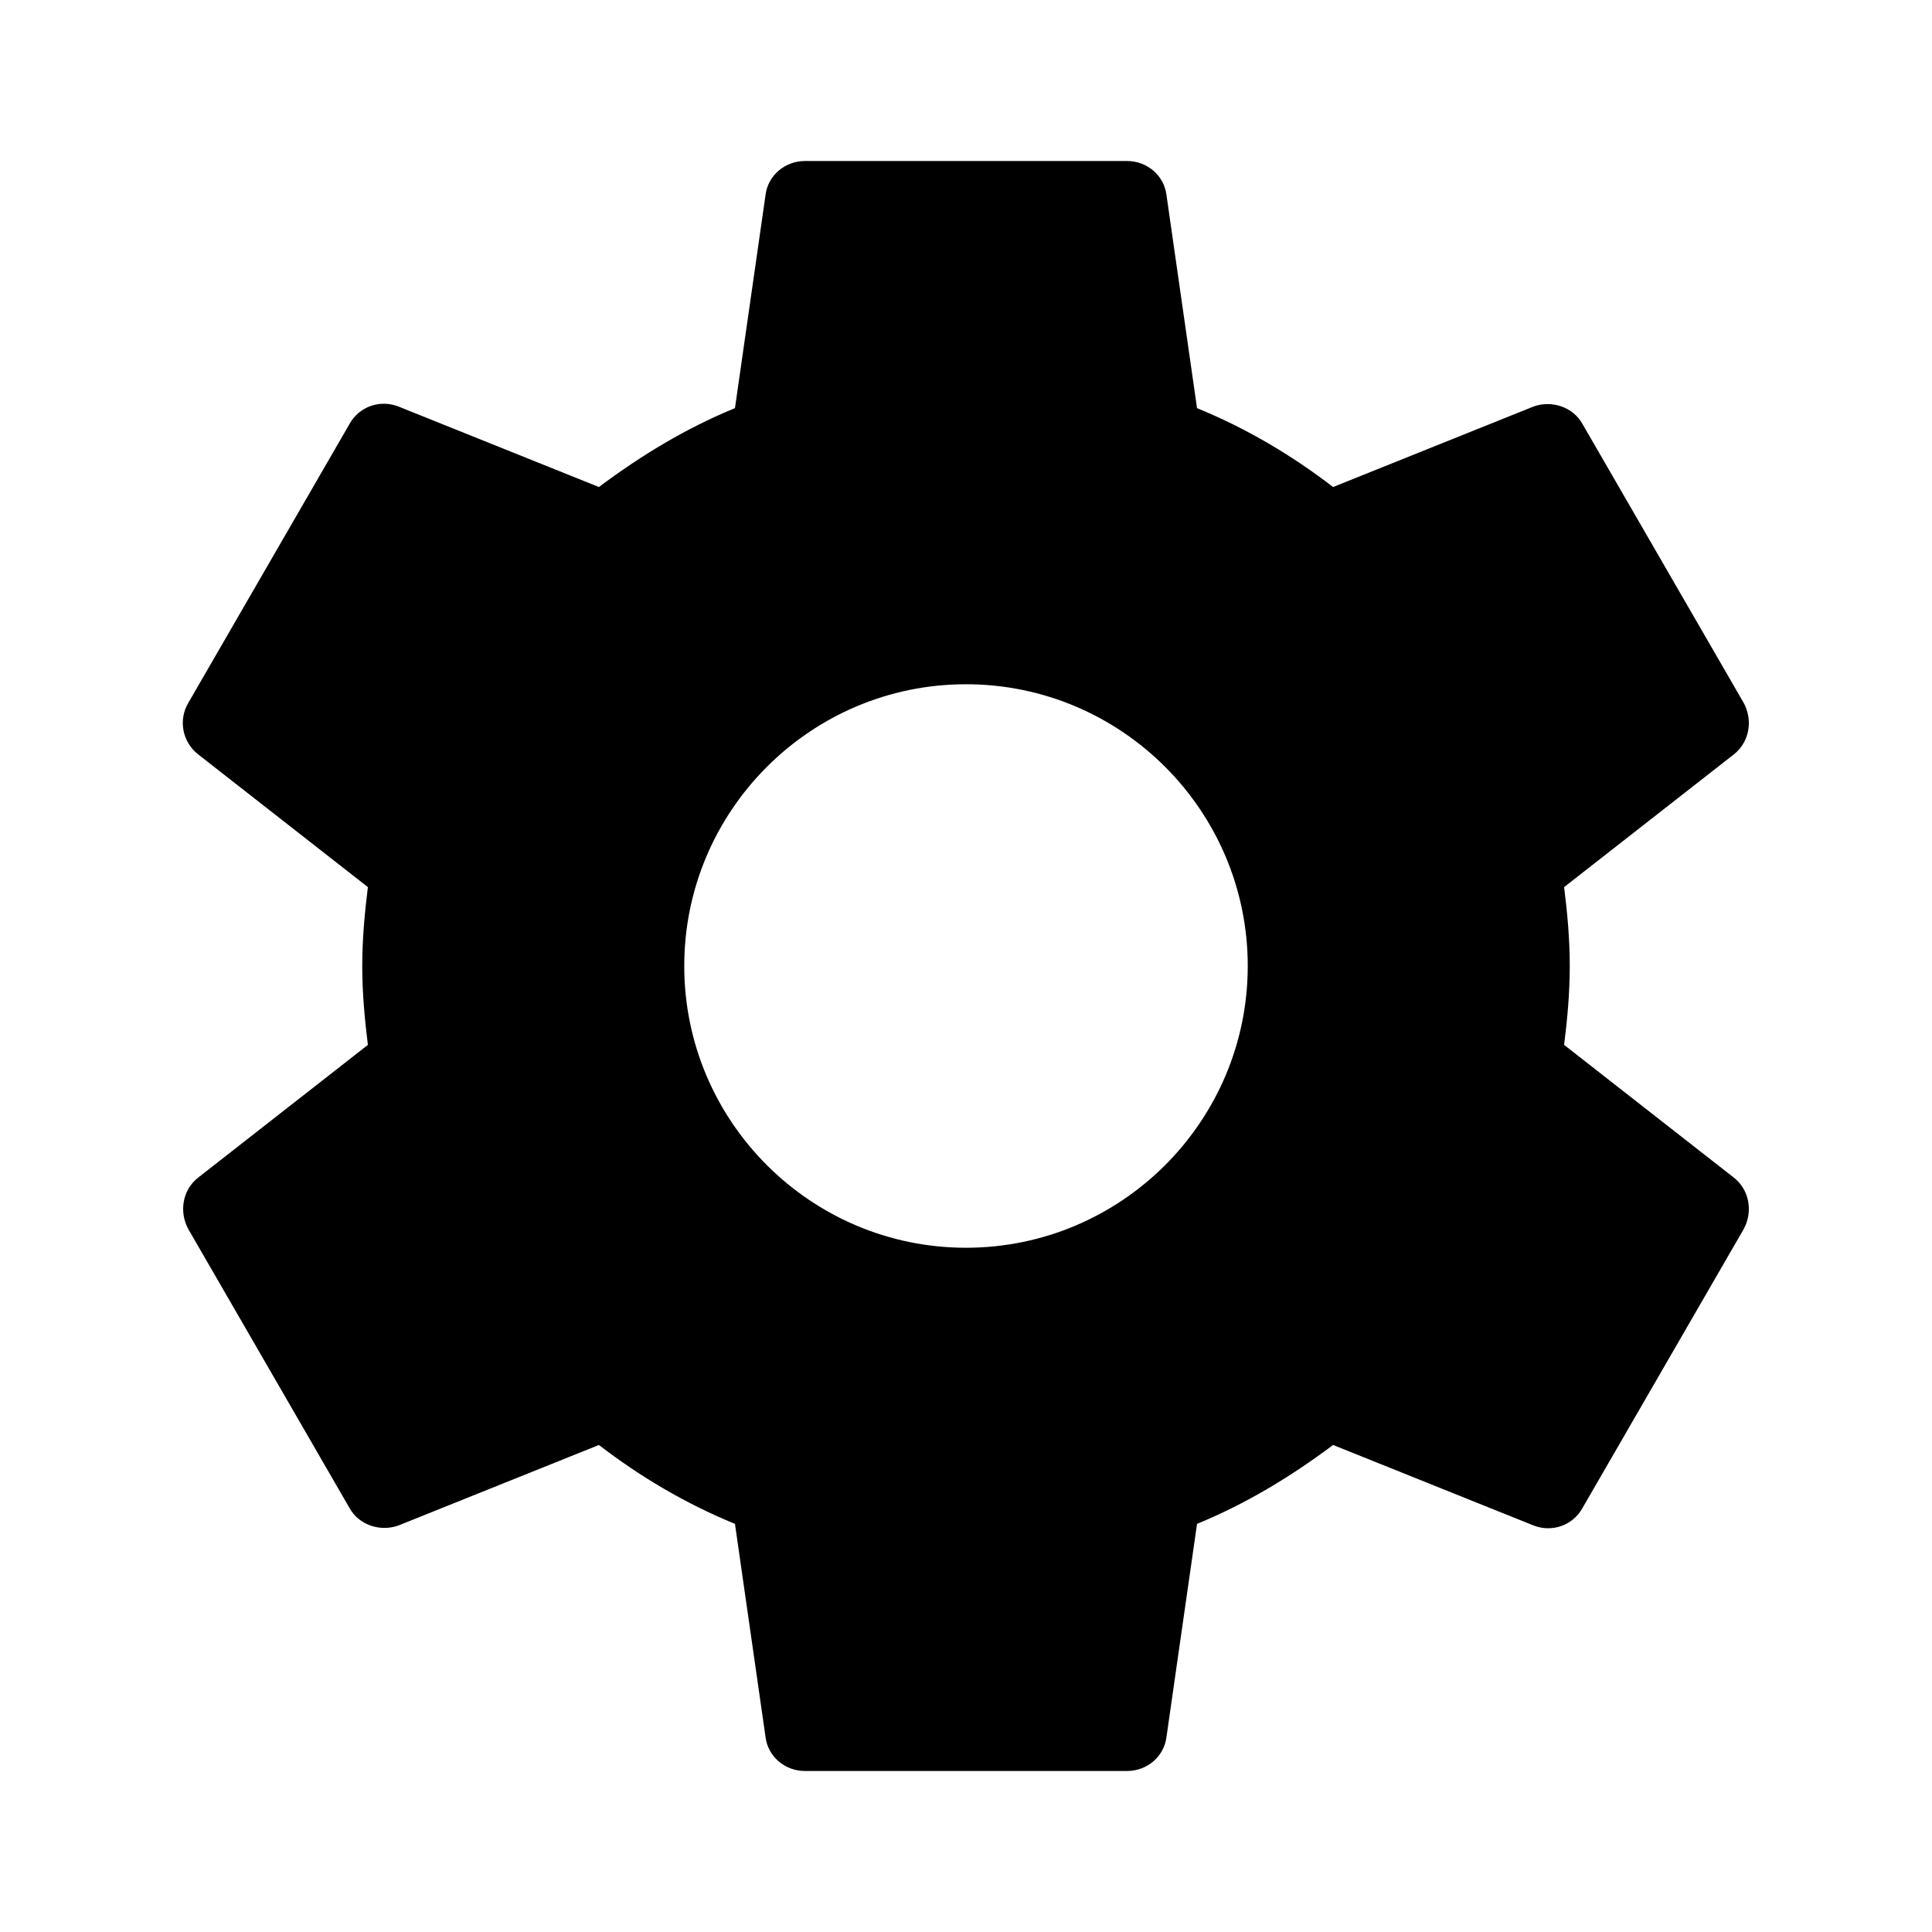
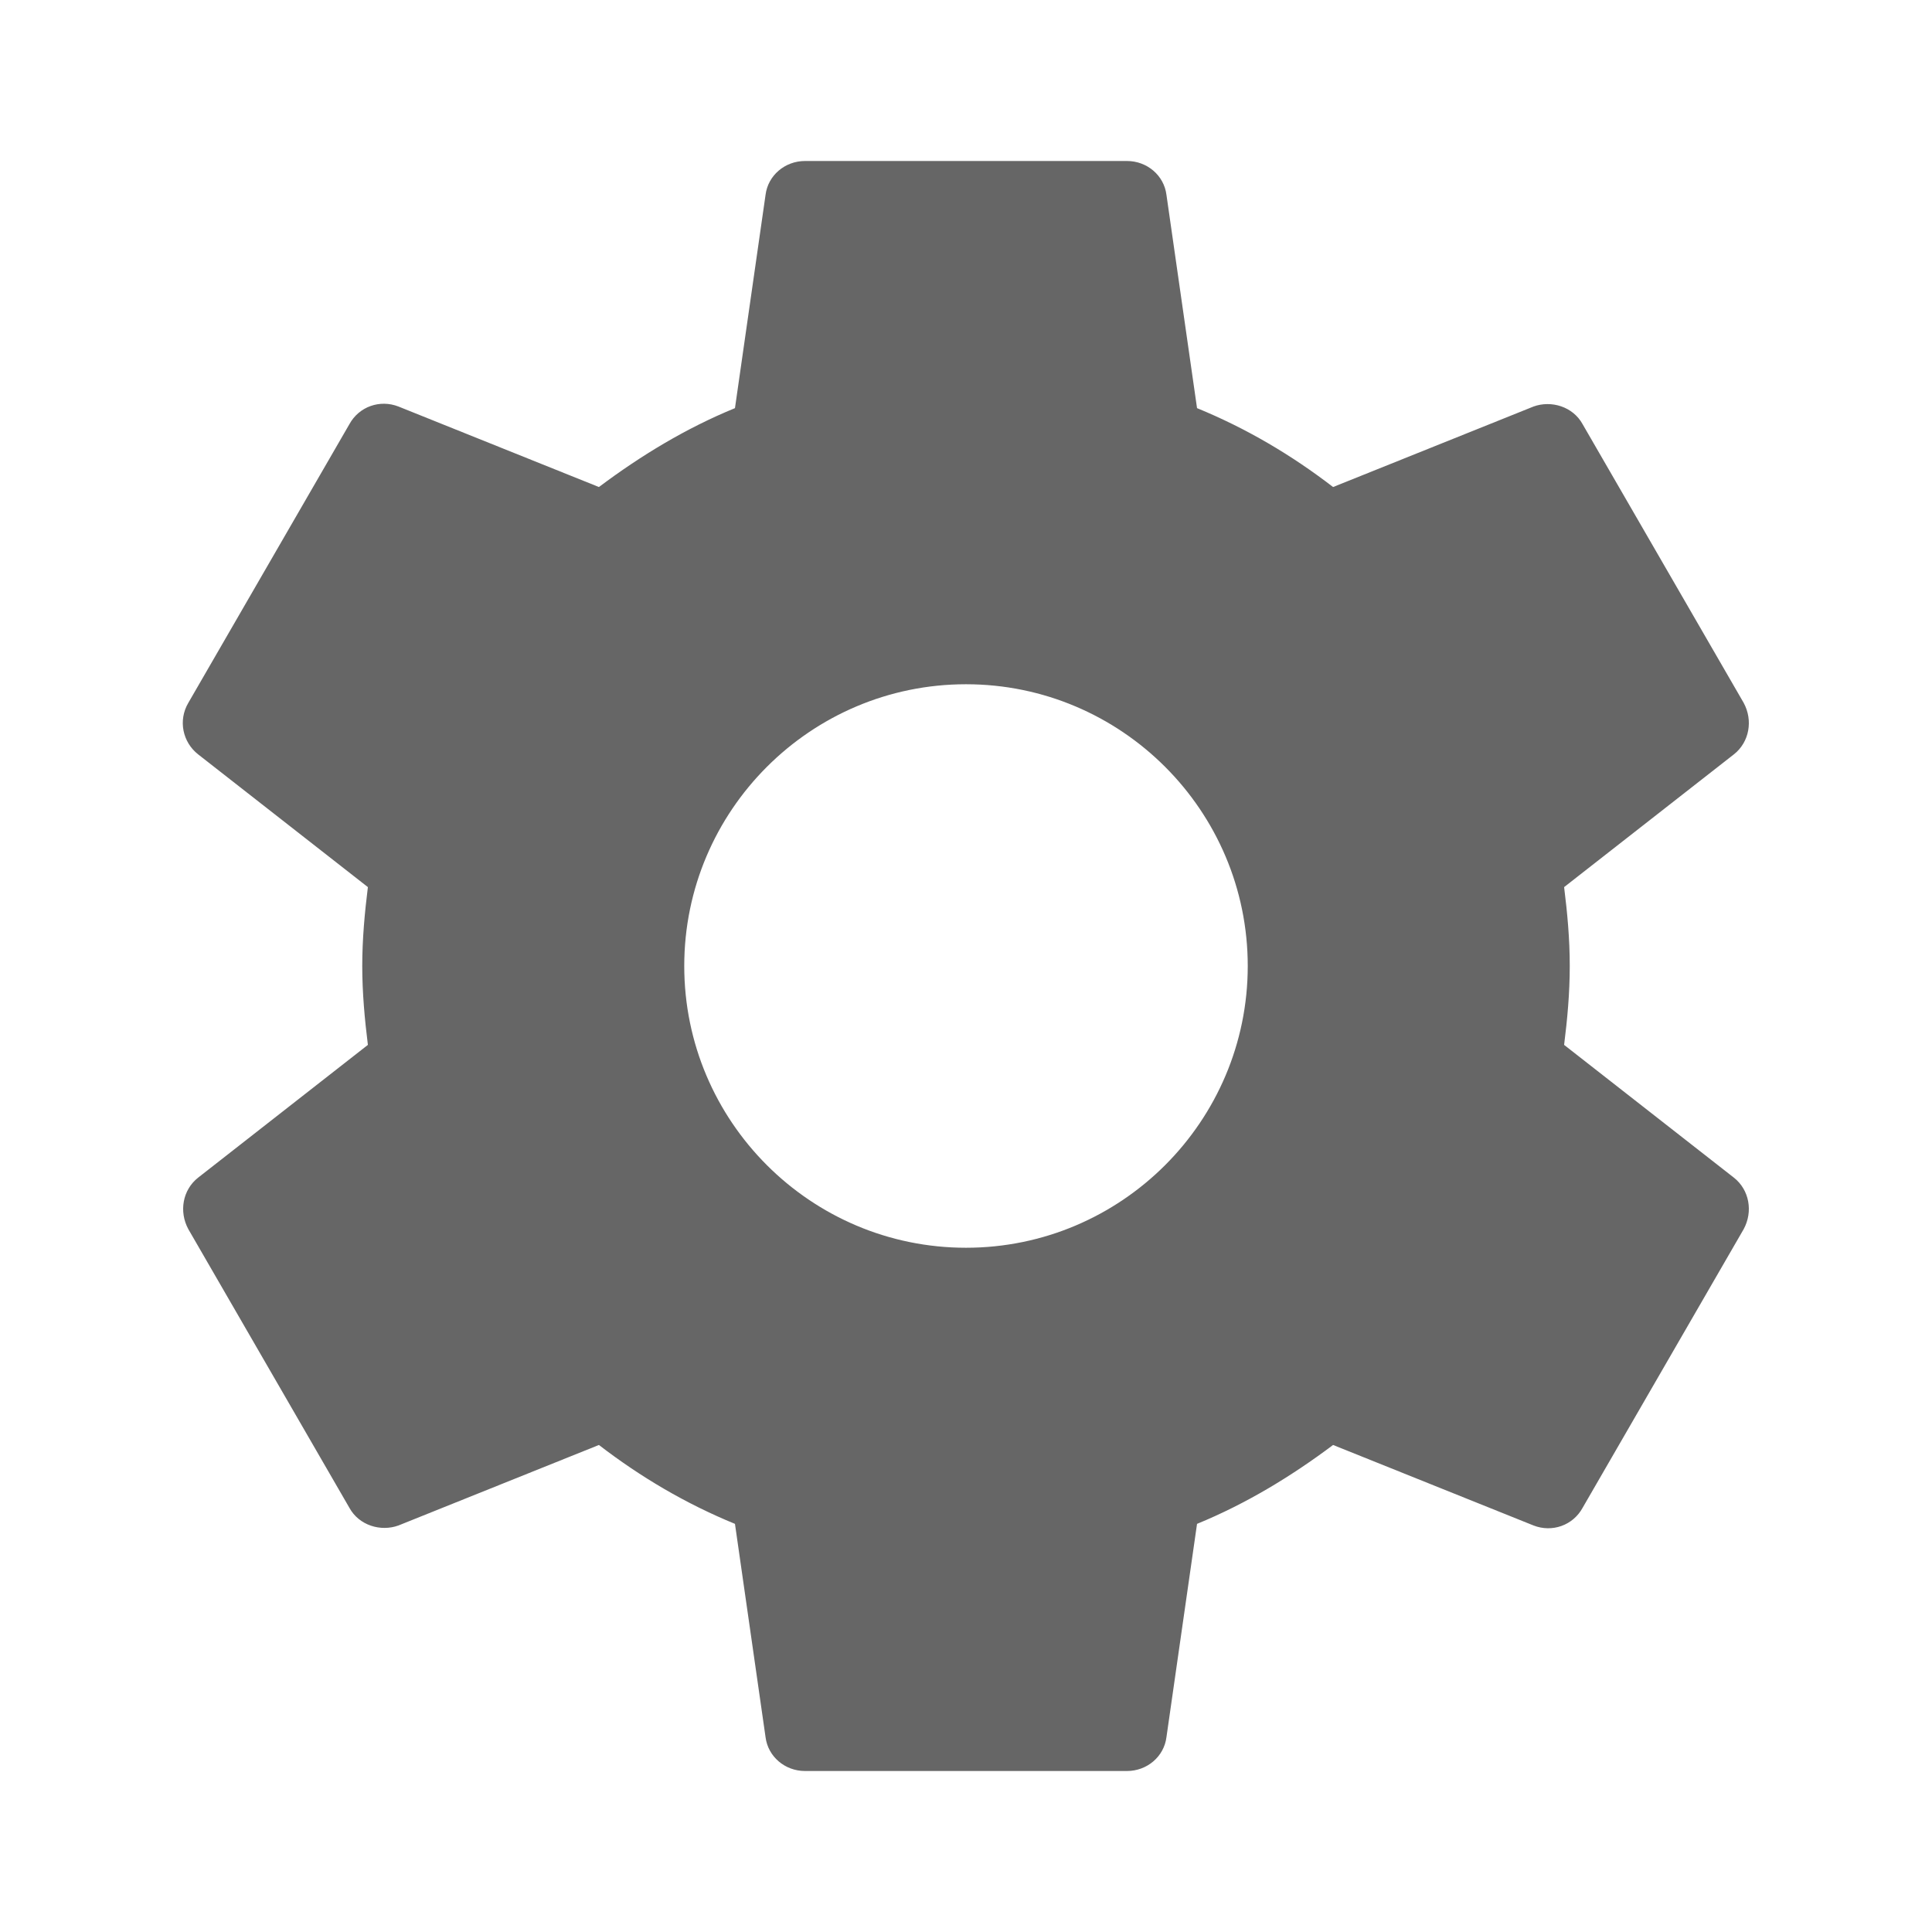
- <svg xmlns="http://www.w3.org/2000/svg" fill="#000000" height="24" viewBox="0 0 24 24" width="24">
+ <svg xmlns="http://www.w3.org/2000/svg" fill="#666666" height="24" viewBox="0 0 24 24" width="24">
  <path d="M0 0h24v24H0z" fill="none" />
  <path d="M19.43 12.98c.04-.32.07-.64.07-.98s-.03-.66-.07-.98l2.11-1.65c.19-.15.24-.42.12-.64l-2-3.46c-.12-.22-.39-.3-.61-.22l-2.49 1c-.52-.4-1.08-.73-1.69-.98l-.38-2.65C14.46 2.18 14.25 2 14 2h-4c-.25 0-.46.18-.49.42l-.38 2.65c-.61.25-1.17.59-1.69.98l-2.49-1c-.23-.09-.49 0-.61.22l-2 3.46c-.13.22-.07.49.12.64l2.11 1.65c-.04.32-.07.65-.07.98s.03.66.07.98l-2.11 1.65c-.19.15-.24.42-.12.64l2 3.46c.12.22.39.3.61.22l2.49-1c.52.4 1.08.73 1.69.98l.38 2.65c.03.24.24.42.49.42h4c.25 0 .46-.18.49-.42l.38-2.65c.61-.25 1.17-.59 1.69-.98l2.49 1c.23.09.49 0 .61-.22l2-3.46c.12-.22.07-.49-.12-.64l-2.11-1.65zM12 15.5c-1.93 0-3.5-1.57-3.5-3.5s1.57-3.5 3.5-3.5 3.5 1.57 3.5 3.5-1.57 3.5-3.5 3.5z" />
</svg>
